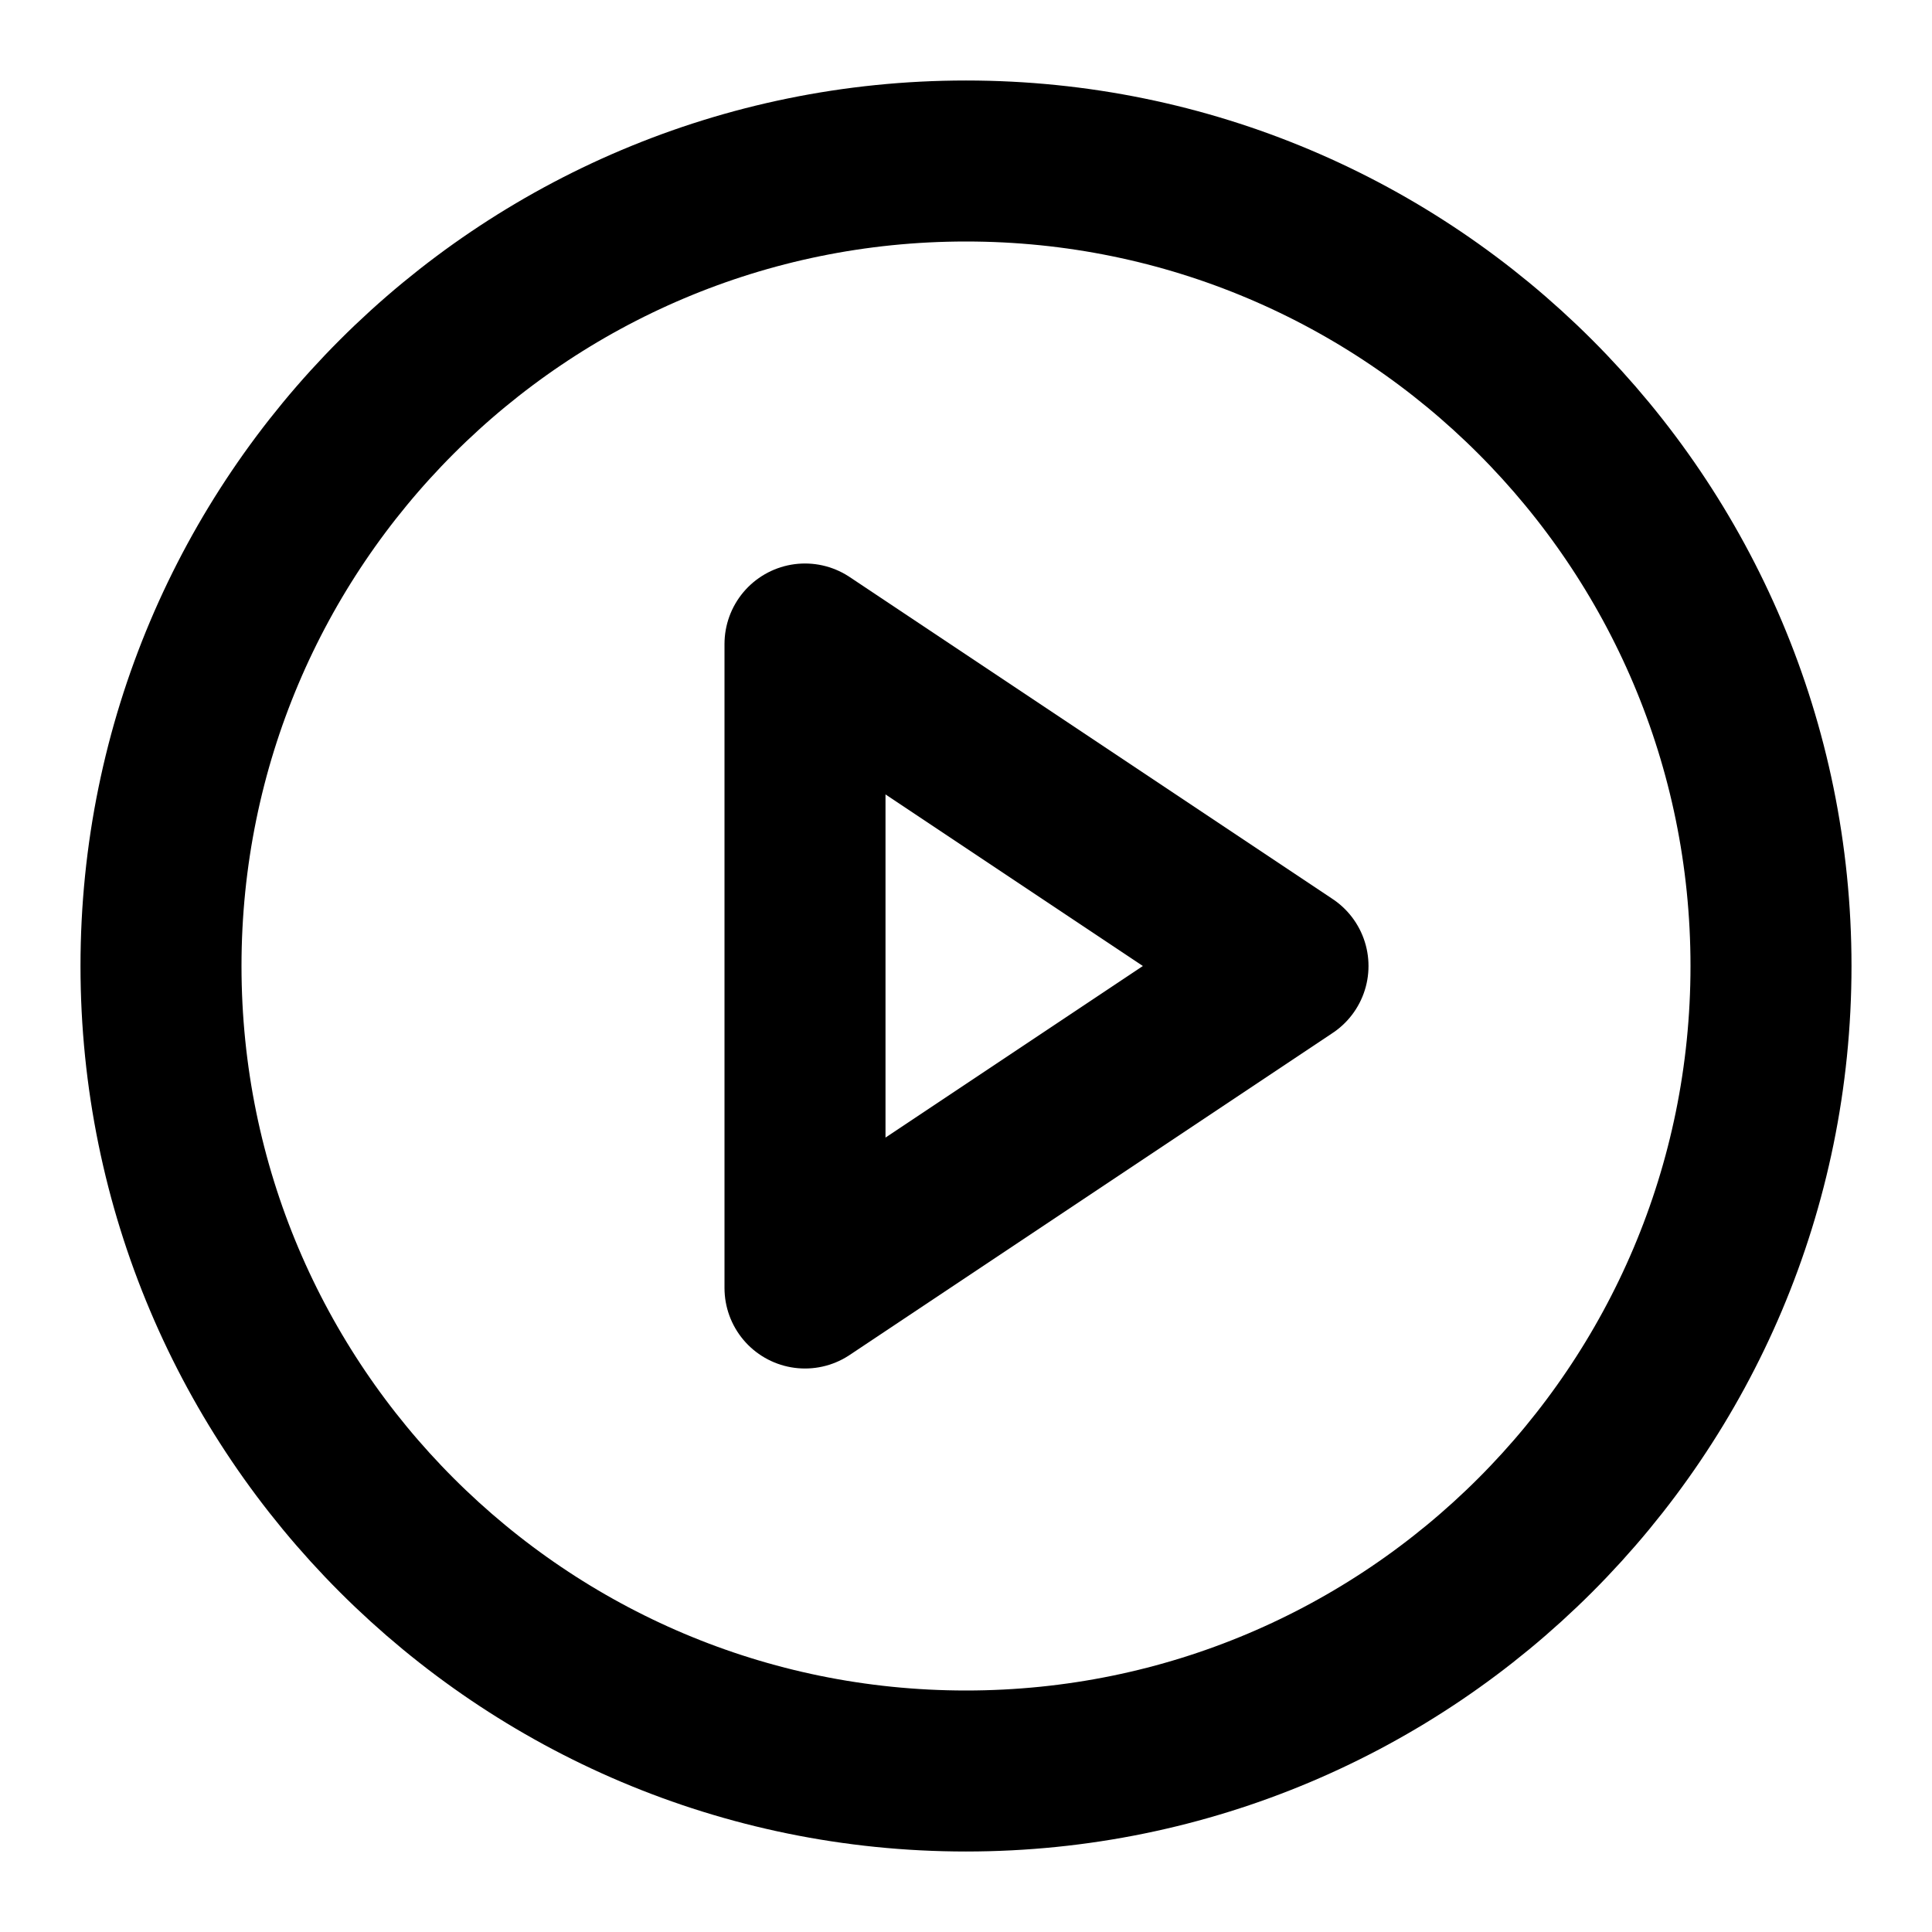
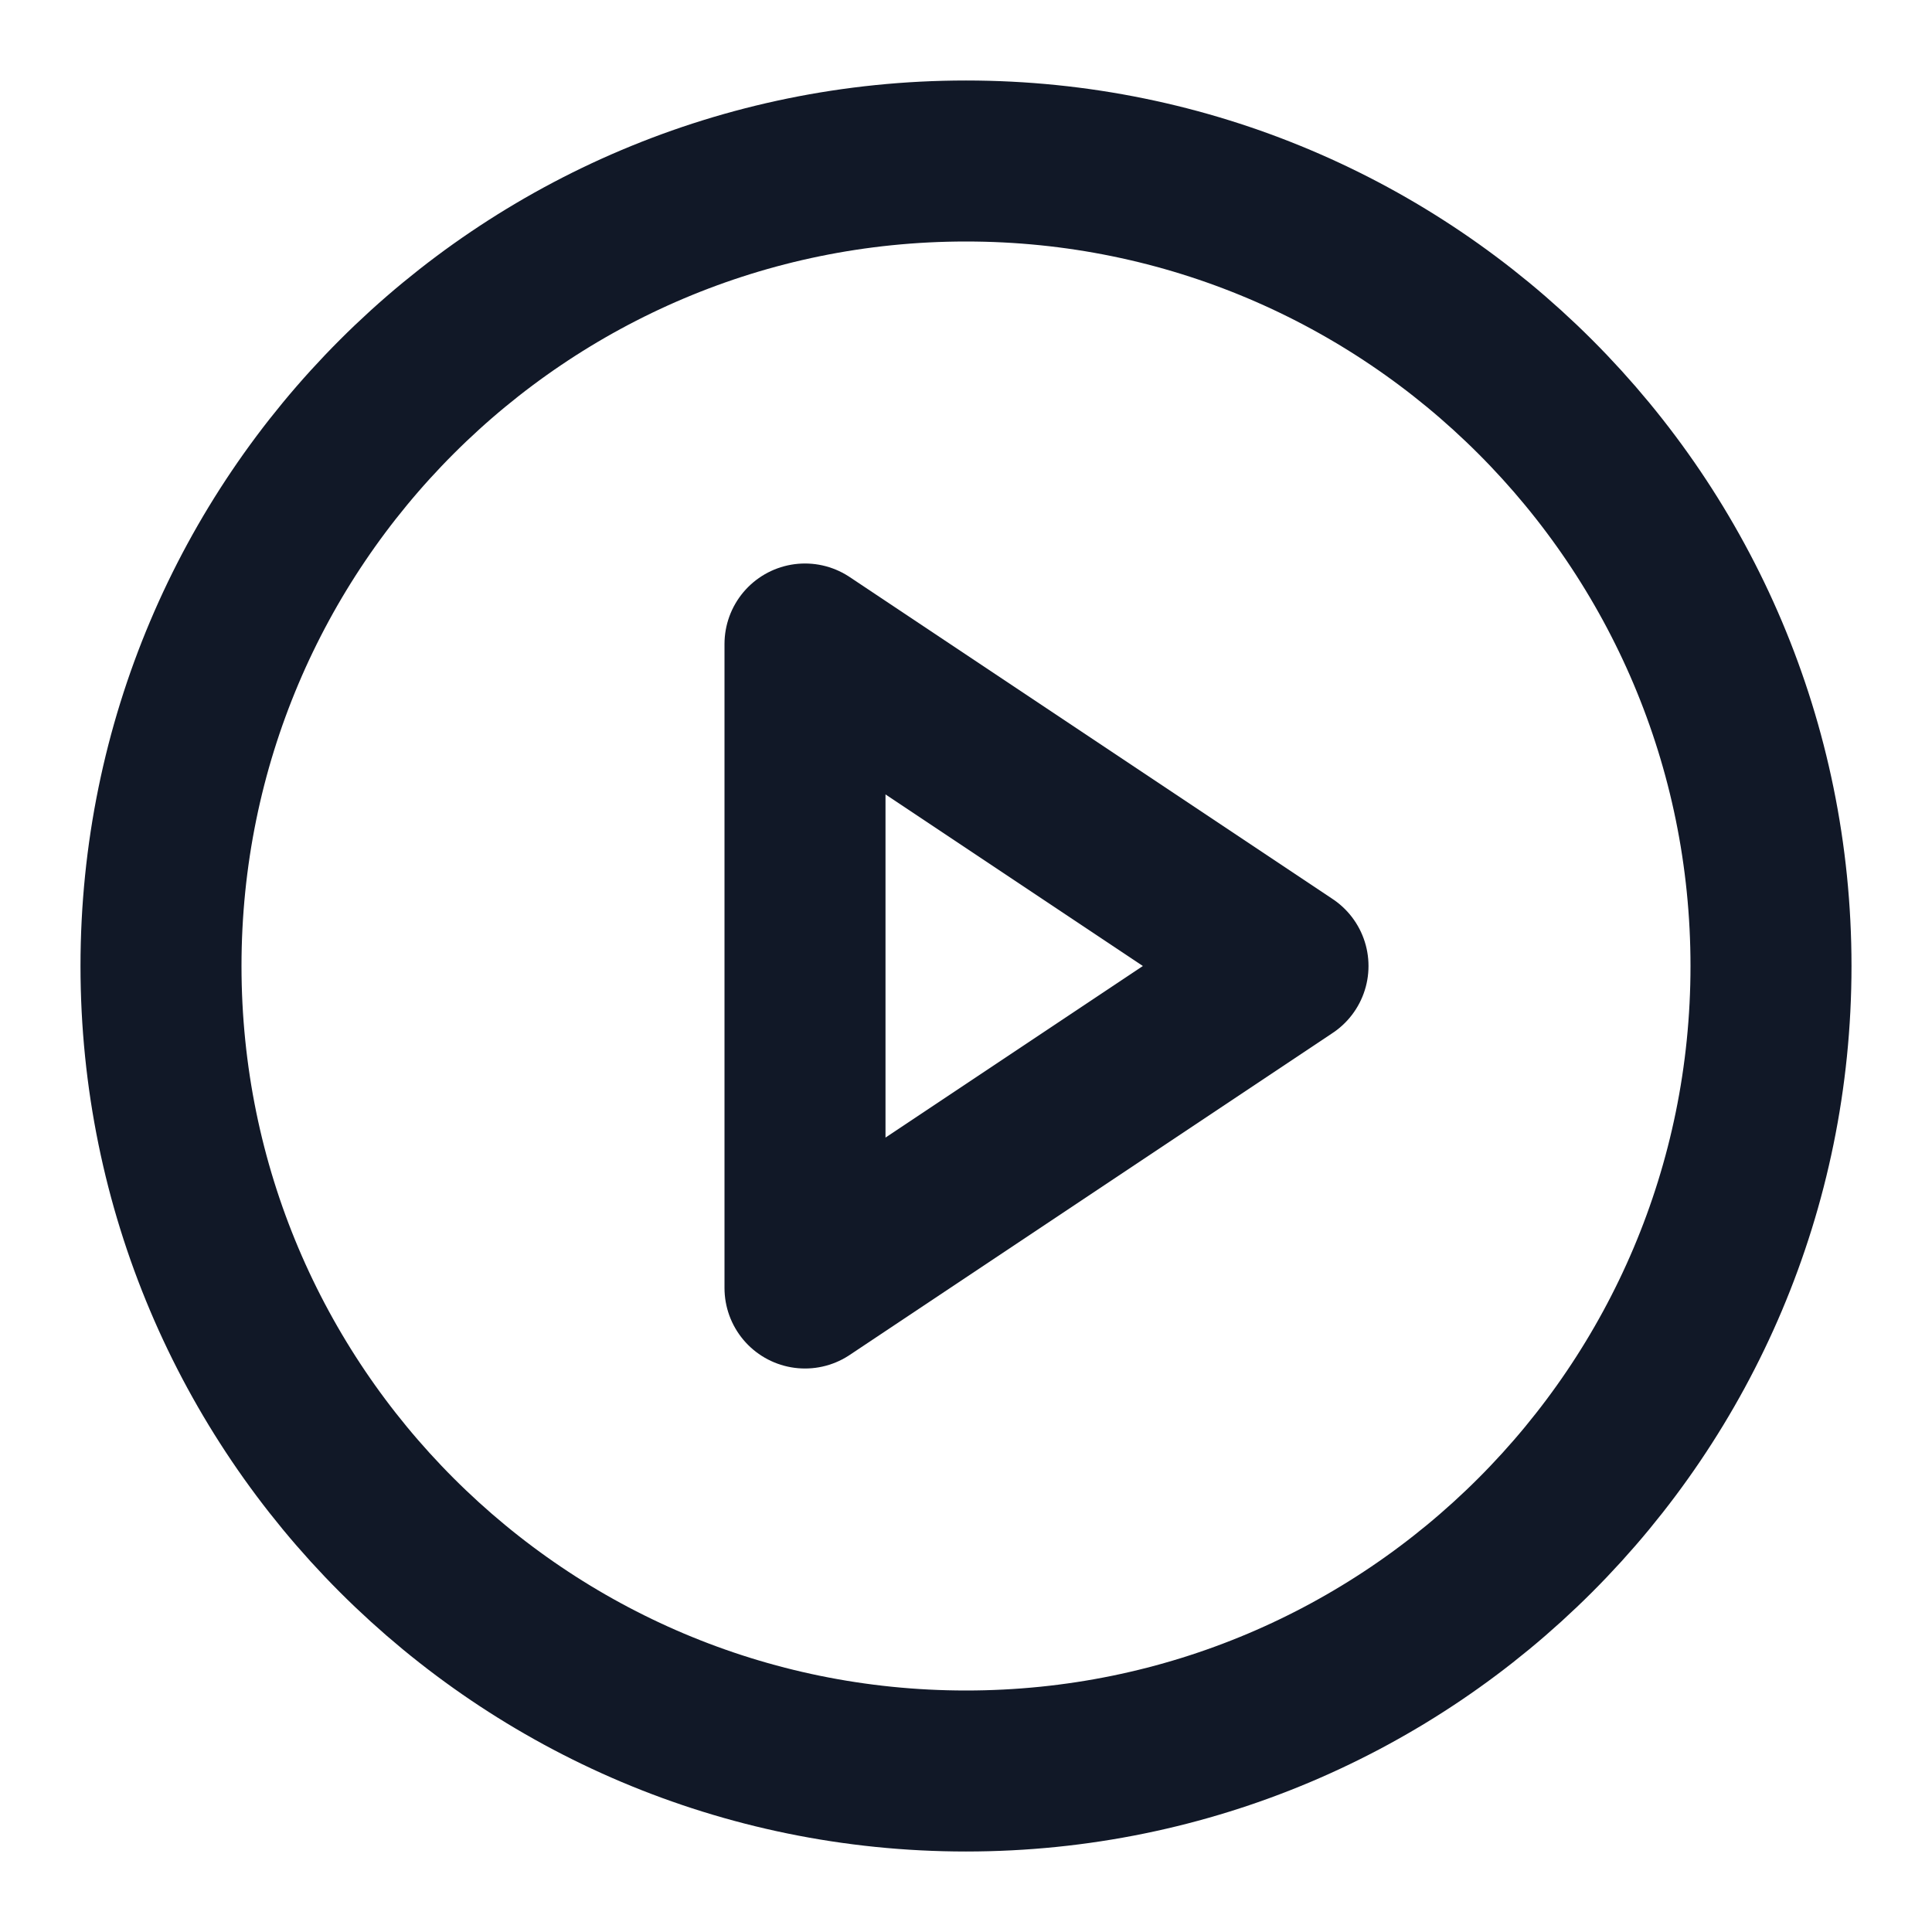
- <svg xmlns="http://www.w3.org/2000/svg" width="36" height="36" viewBox="0 0 24 24" fill="none" stroke="currentColor" stroke-width="2" stroke-linecap="round" stroke-linejoin="round" class="ai ai-CircleTriangleRight">
+ <svg xmlns="http://www.w3.org/2000/svg" width="36" height="36" viewBox="0 0 24 24" fill="none" stroke="#111827" stroke-width="2" stroke-linecap="round" stroke-linejoin="round" class="ai ai-CircleTriangleRight">
  <circle cx="12" cy="12" r="10" />
  <path d="M16 12l-6-4v8l6-4z" />
</svg>
